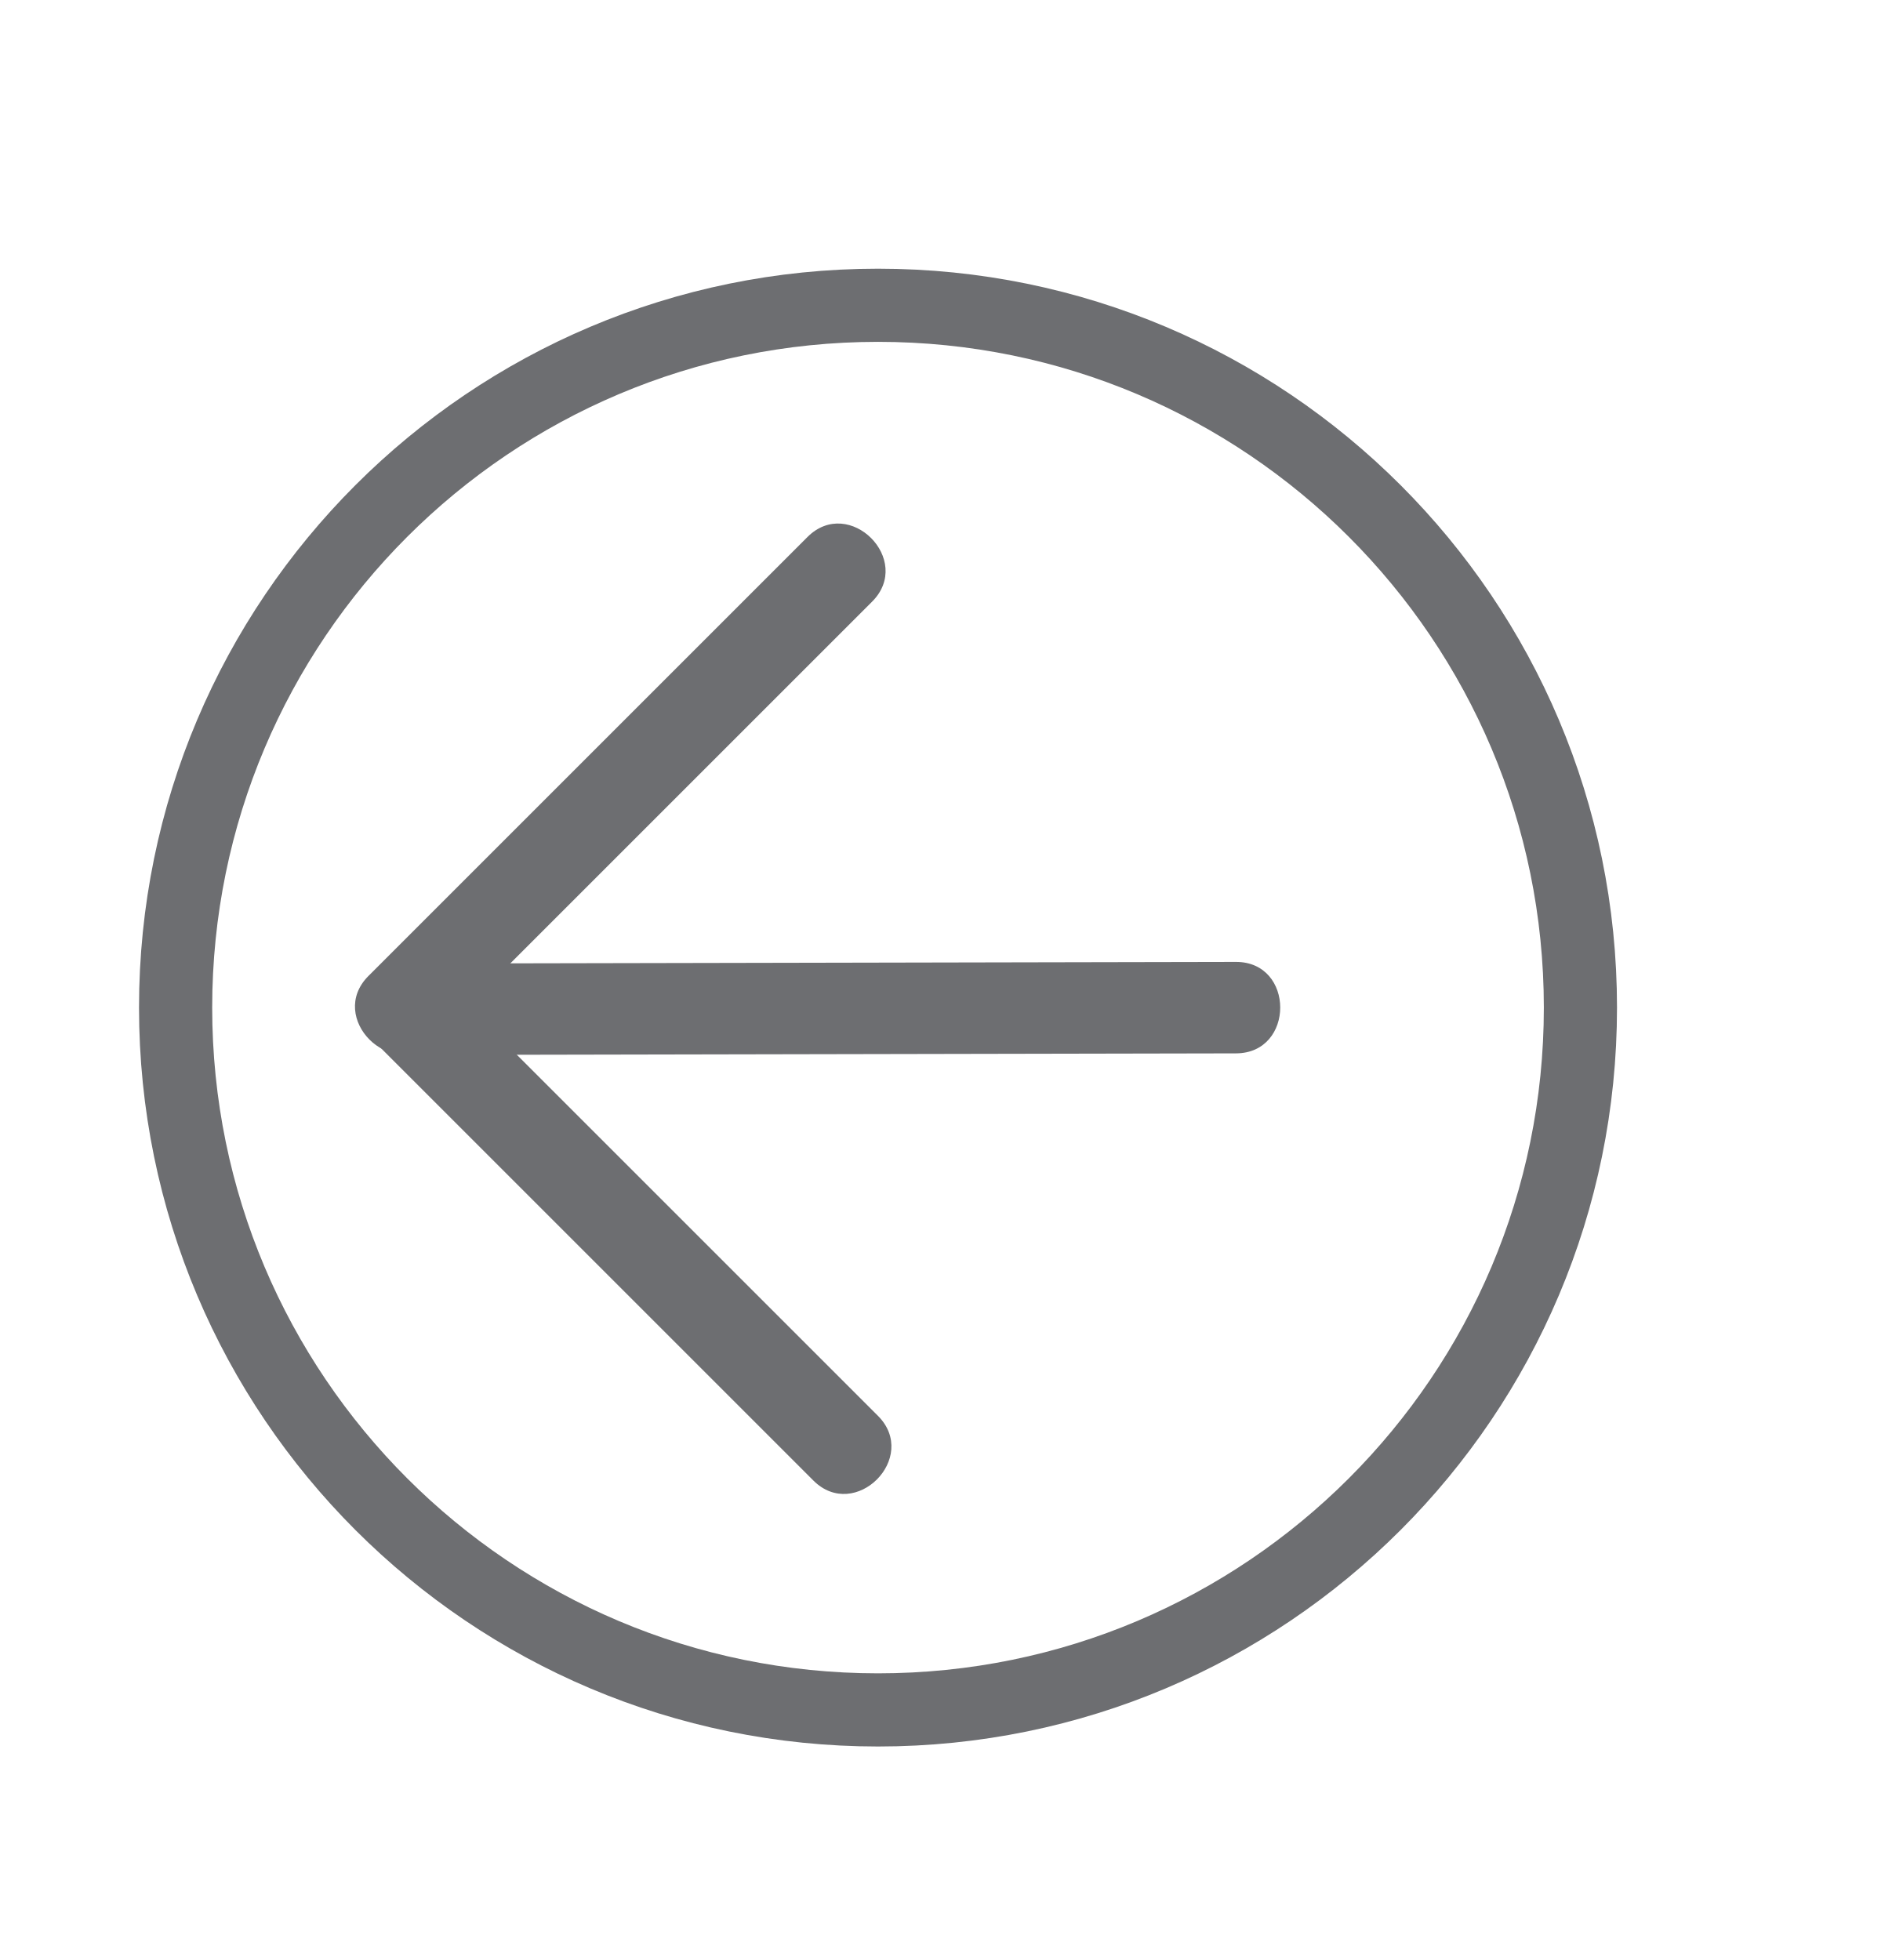
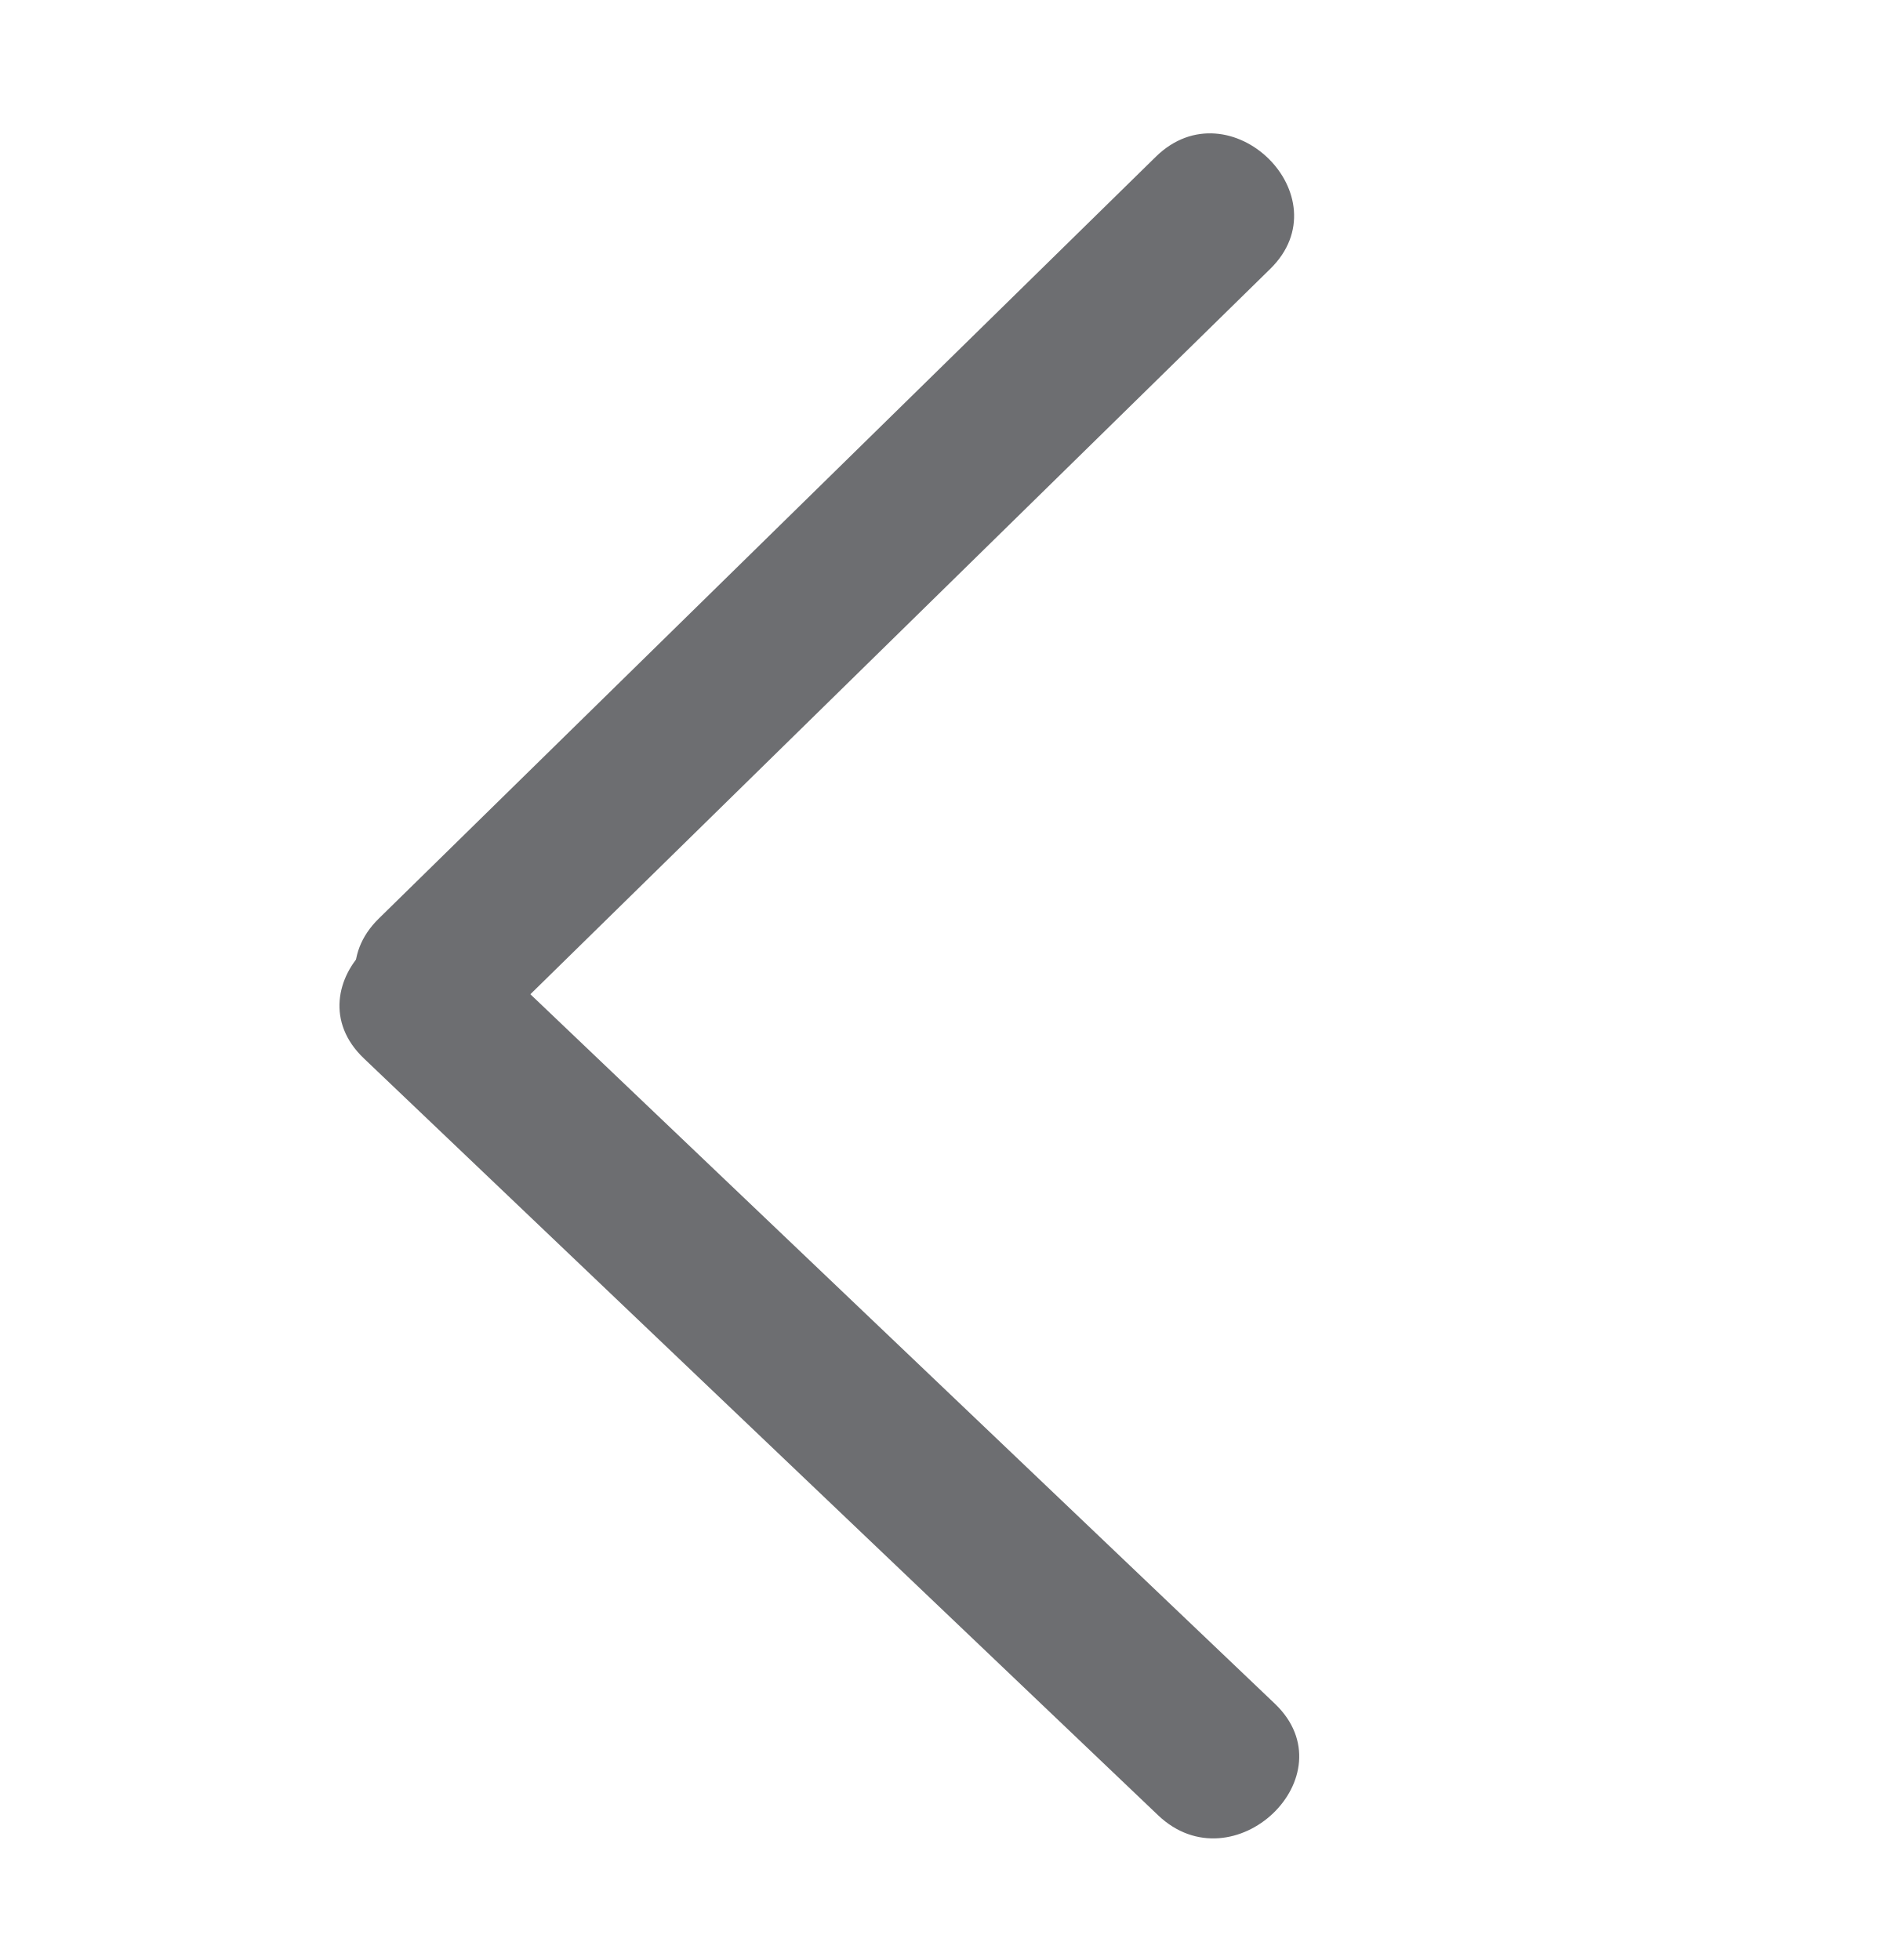
<svg xmlns="http://www.w3.org/2000/svg" version="1.1" id="Layer_1" x="0px" y="0px" width="78.025px" height="80.373px" viewBox="0 0 78.025 80.373" enable-background="new 0 0 78.025 80.373" xml:space="preserve">
-   <circle fill="none" stroke="#6D6E71" stroke-width="3" stroke-miterlimit="10" cx="36" cy="41.318" r="28.8" />
  <rect x="-138.392" y="86.841" fill="none" width="87.063" height="92.04" />
  <g>
    <g>
-       <path fill="#6D6E71" d="M33.107,22.021c-6,6-12,12-18,18c-1.711,1.71,0.939,4.363,2.65,2.651c6-6,12-12,18-18    C37.47,22.961,34.818,20.31,33.107,22.021L33.107,22.021z" />
+       <path fill="#6D6E71" d="M47.39,6.428C36.771,16.84,26.152,27.252,15.533,37.665c-3.028,2.968,1.661,7.572,4.689,4.6    C30.841,31.853,41.461,21.44,52.08,11.028C55.113,8.059,50.419,3.458,47.39,6.428L47.39,6.428z" />
    </g>
  </g>
  <g>
    <g>
-       <path fill="#6D6E71" d="M35.997,58.058c-6-6-12-12-18-18c-1.711-1.711-4.363,0.94-2.65,2.651c6,6,12,12,18,18    C35.057,62.421,37.708,59.771,35.997,58.058L35.997,58.058z" />
-     </g>
-   </g>
-   <g>
-     <g>
-       <path fill="#6D6E71" d="M17.671,43.259c11.002-0.021,22.004-0.043,33.006-0.064c2.419-0.006,2.419-3.755,0-3.75    c-11.002,0.022-22.004,0.043-33.006,0.065C15.253,39.514,15.252,43.265,17.671,43.259L17.671,43.259z" />
+       <path fill="#6D6E71" d="M52.27,69.862C41.419,59.52,30.566,49.176,19.713,38.833c-3.094-2.95-7.892,1.62-4.792,4.57    c10.853,10.343,21.706,20.687,32.558,31.03C50.571,77.384,55.366,72.815,52.27,69.862L52.27,69.862z" />
    </g>
  </g>
</svg>
